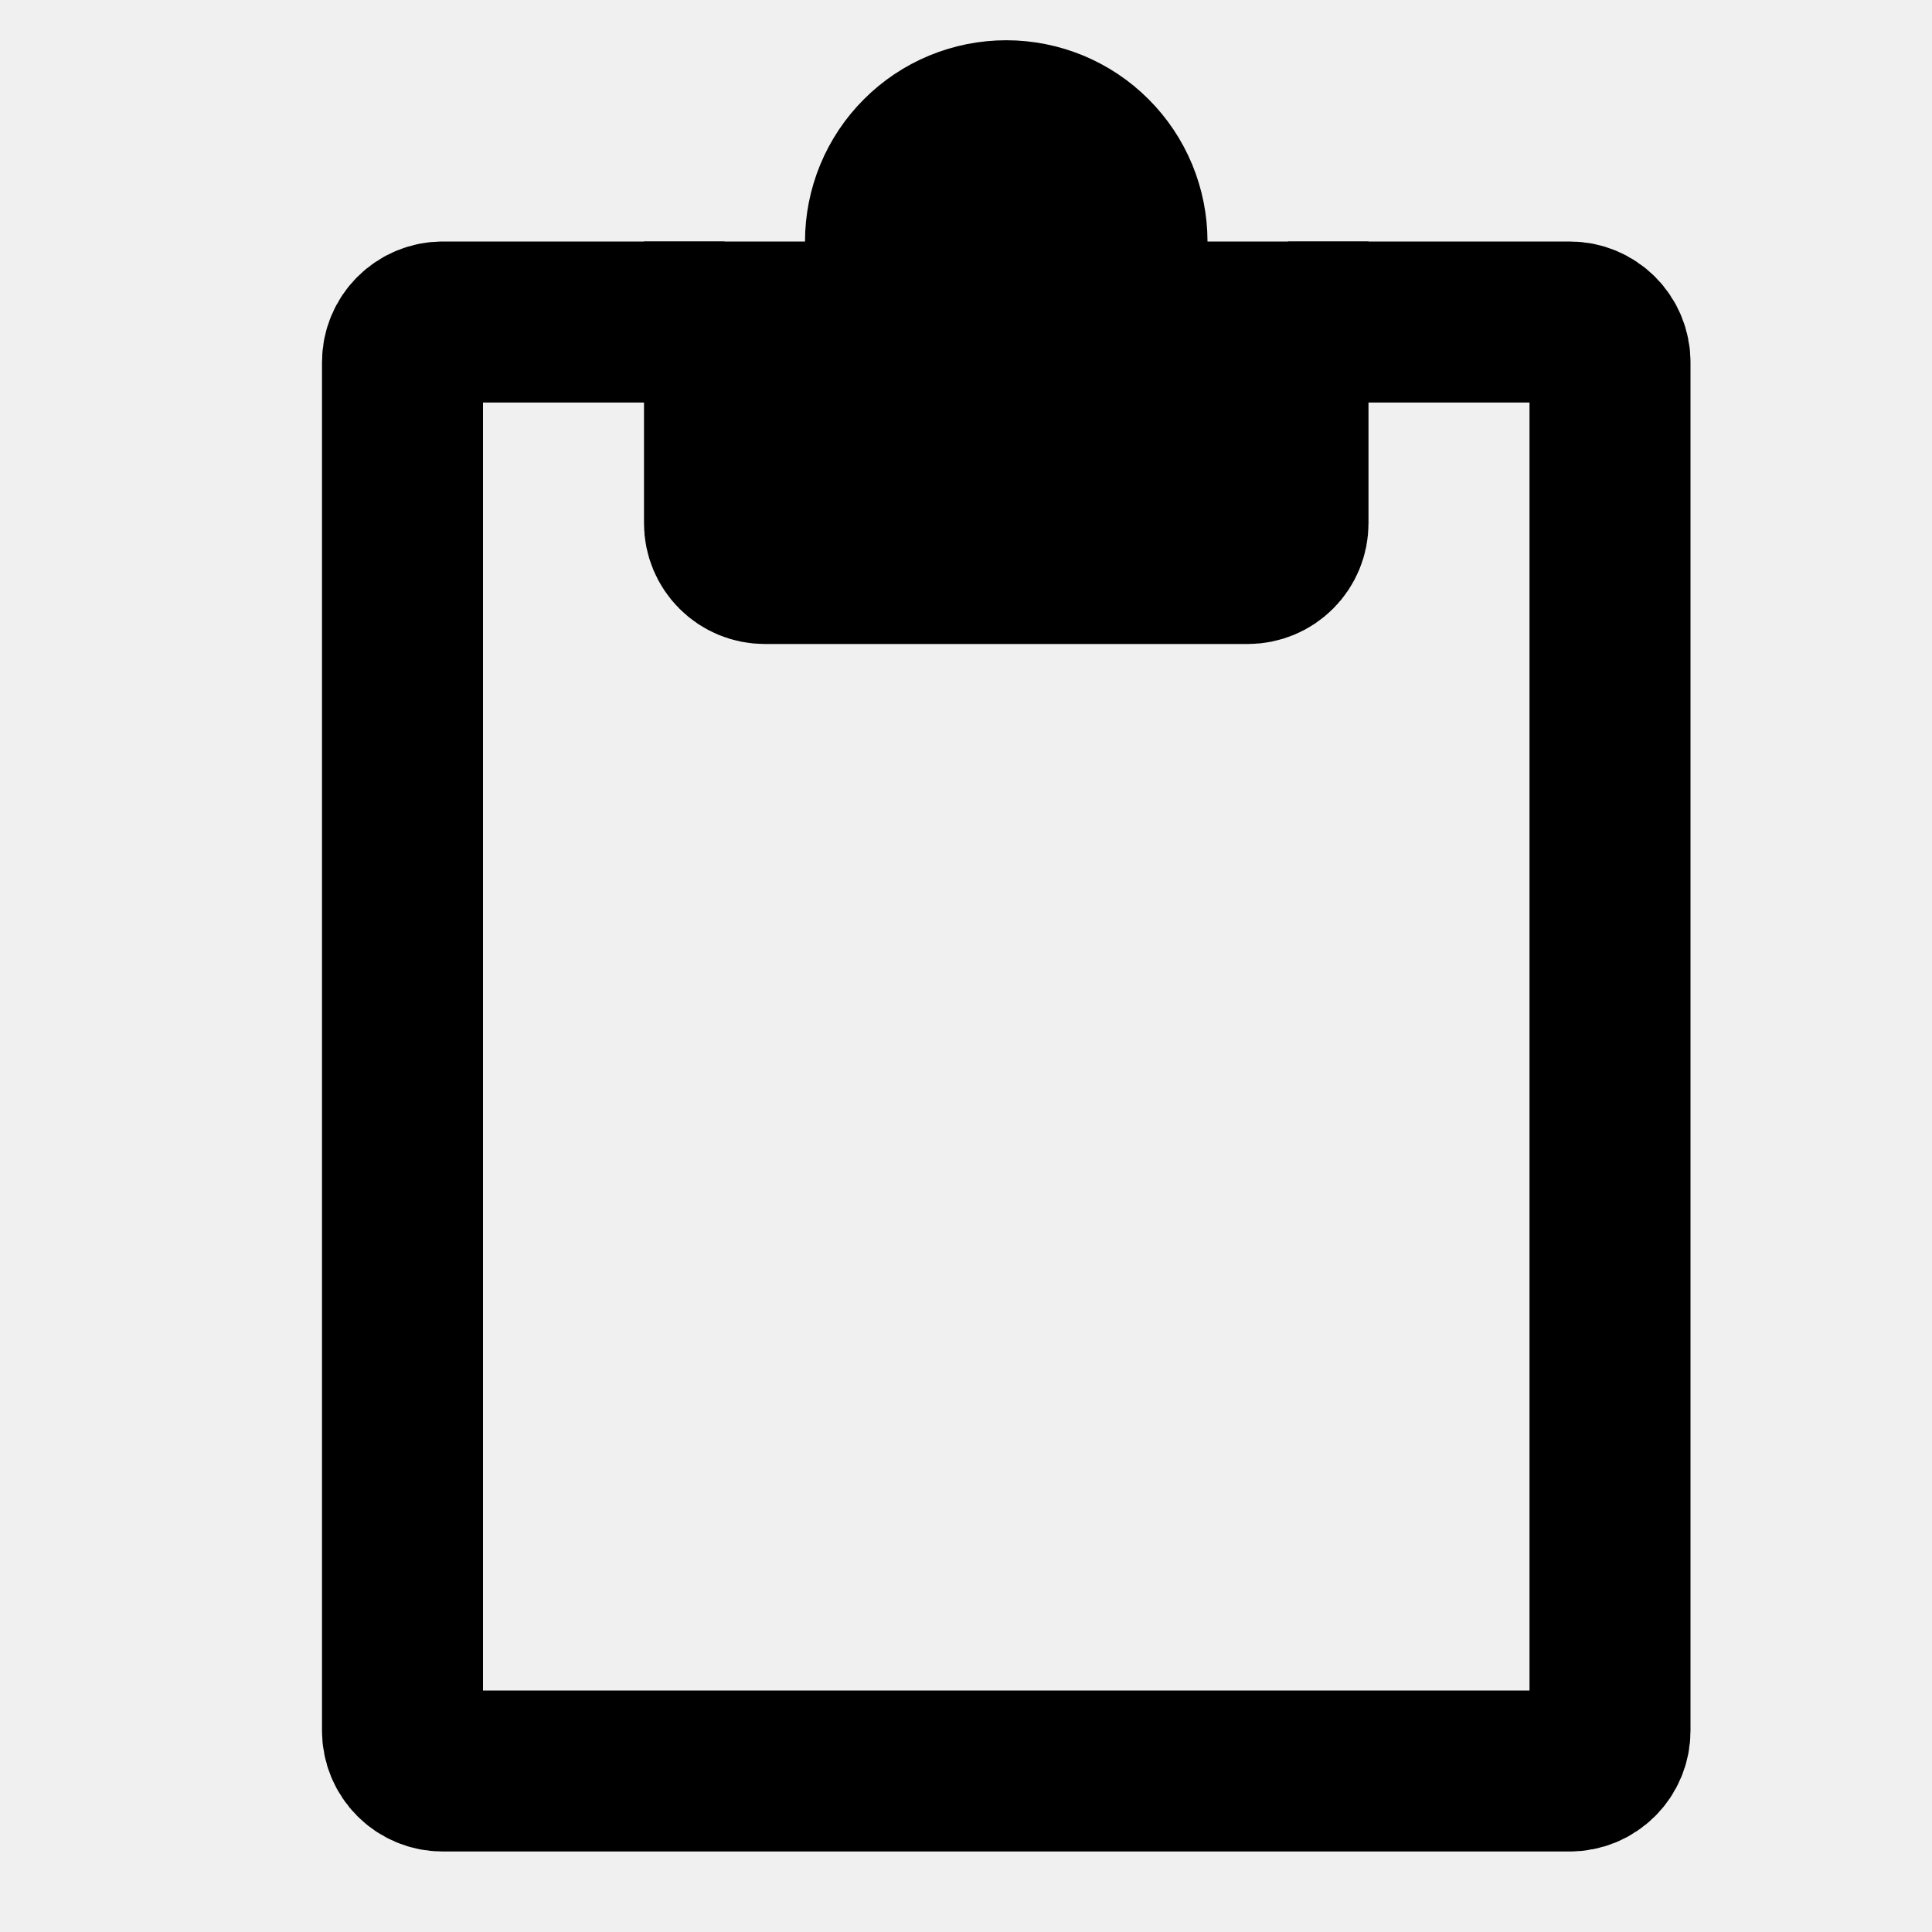
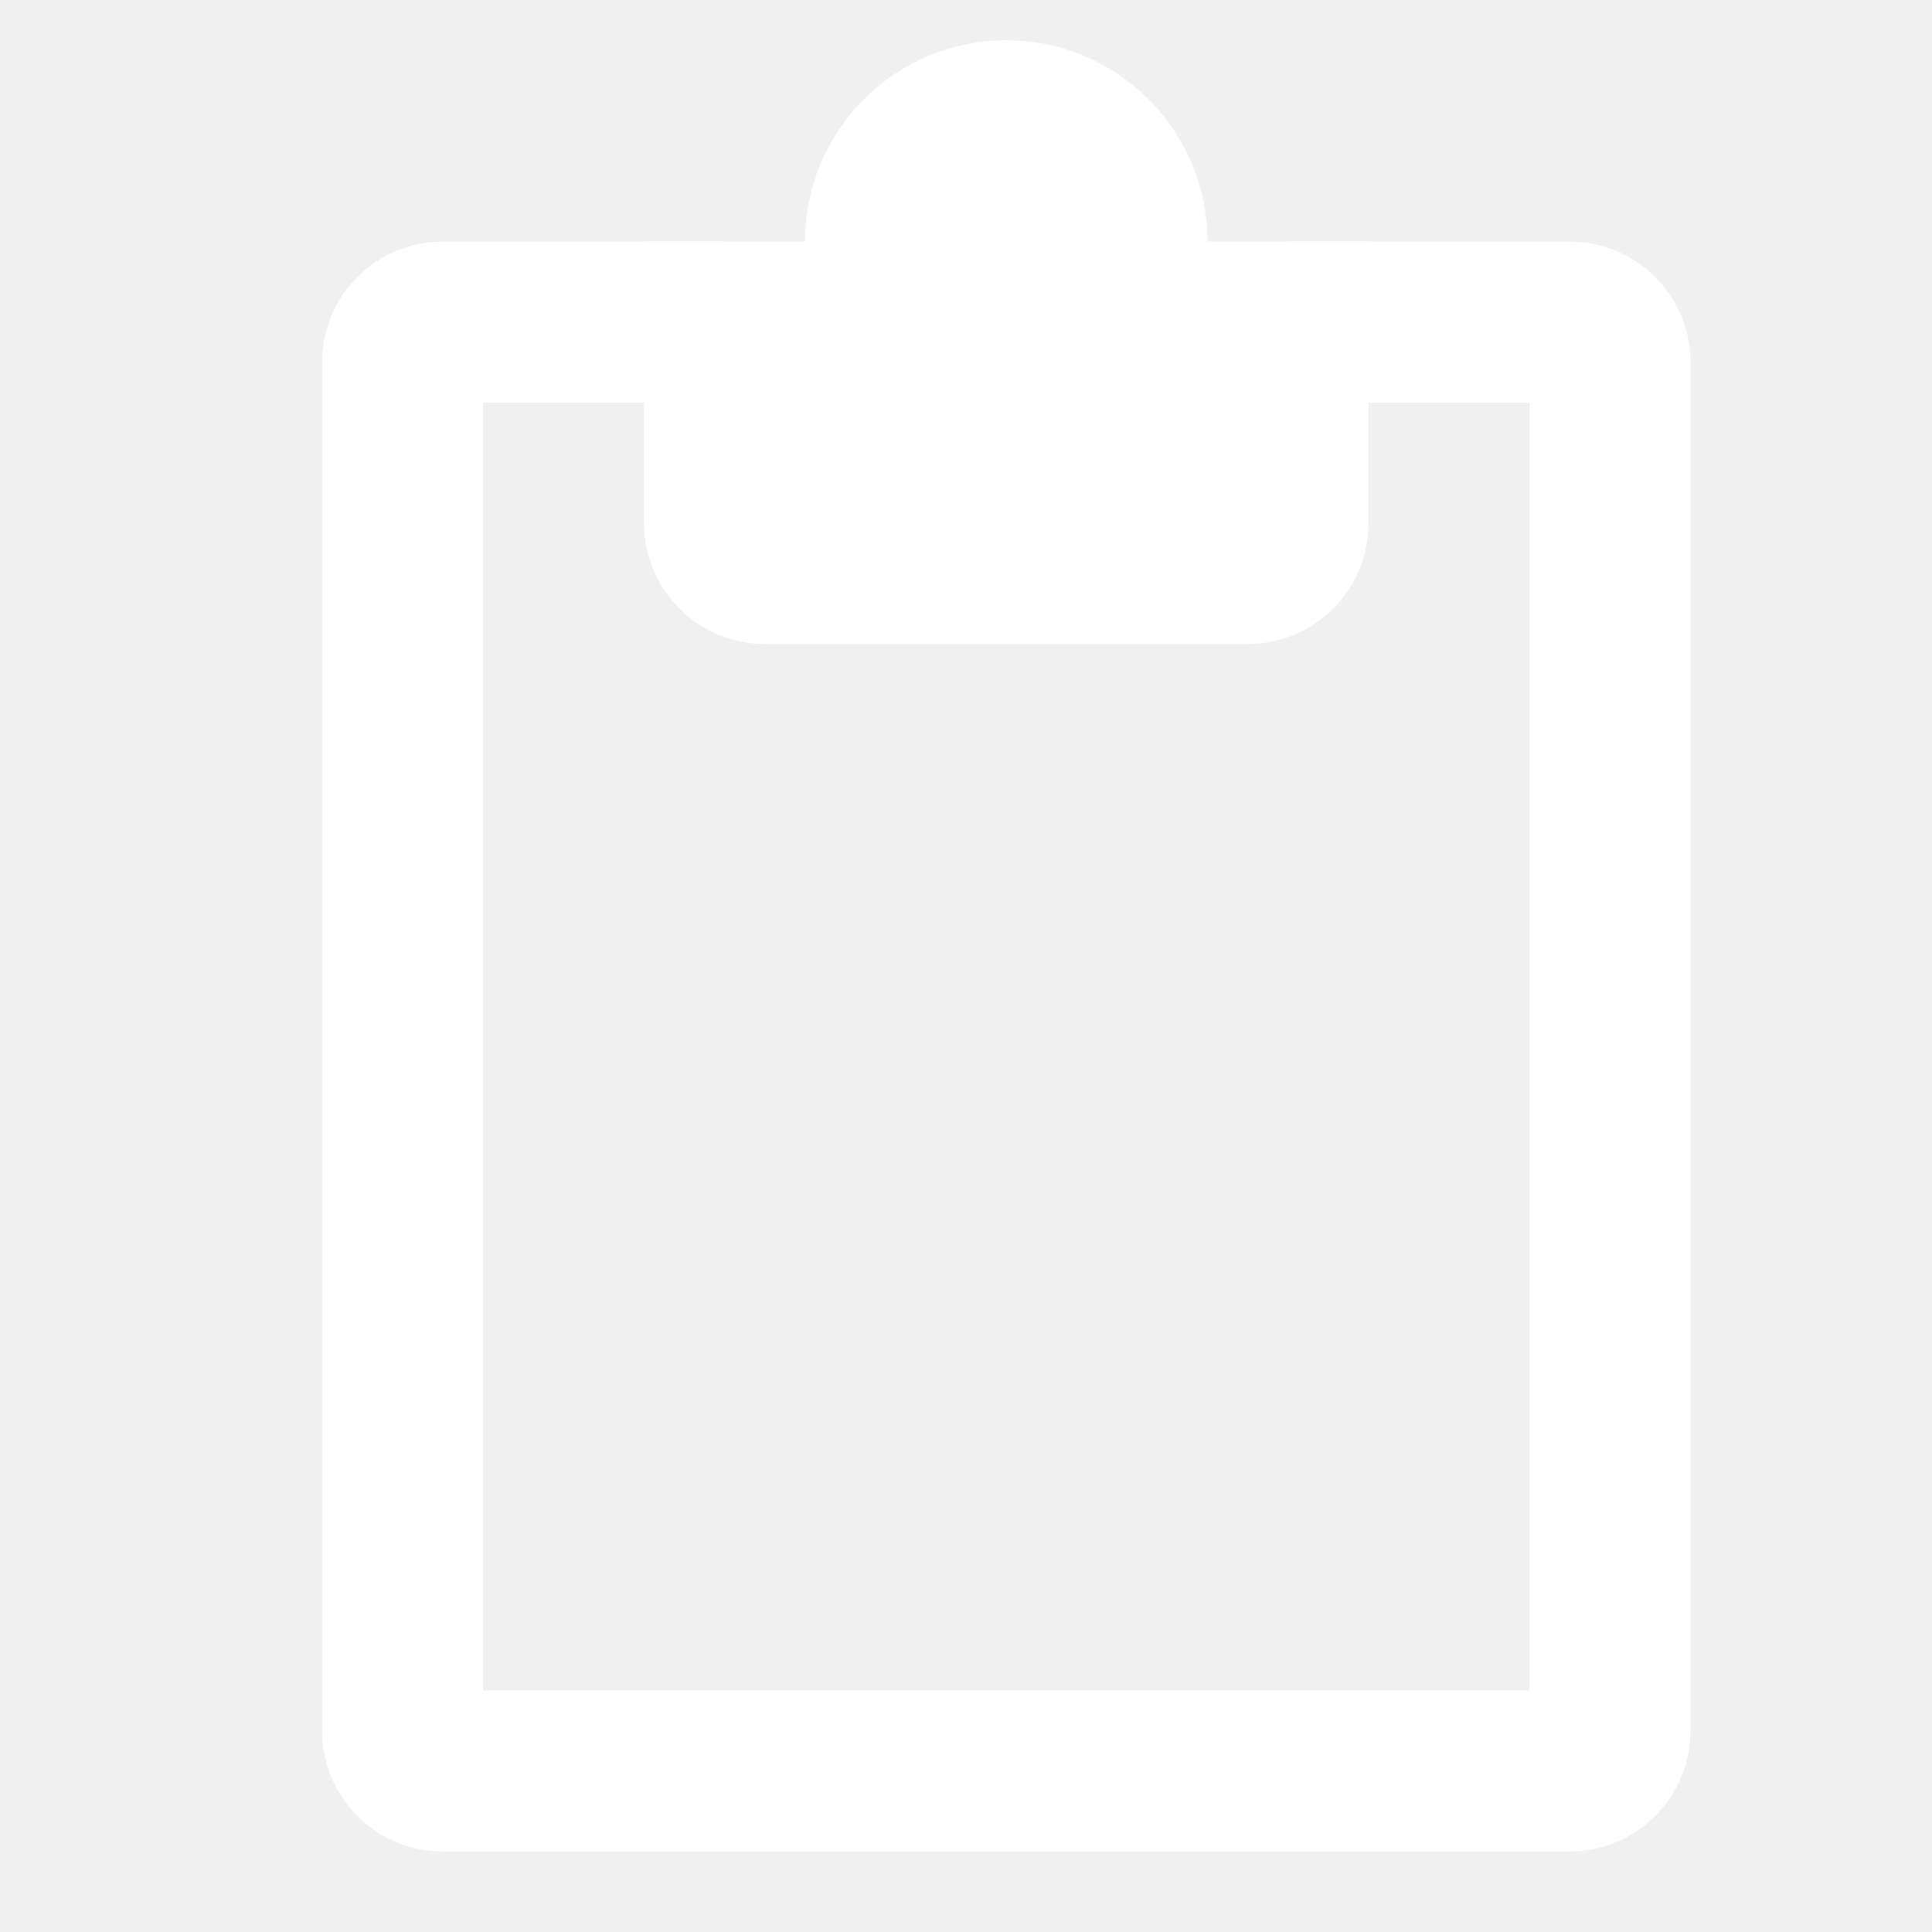
<svg xmlns="http://www.w3.org/2000/svg" width="48" height="48" viewBox="0 0 48 48" fill="none">
  <mask id="mask0_304_20" style="mask-type:alpha" maskUnits="userSpaceOnUse" x="8" y="1" width="34" height="45">
    <path d="M18 8H11C10.735 8 10.48 8.105 10.293 8.293C10.105 8.48 10 8.735 10 9V43C10 43.265 10.105 43.52 10.293 43.707C10.48 43.895 10.735 44 11 44H39C39.265 44 39.52 43.895 39.707 43.707C39.895 43.52 40 43.265 40 43V9C40 8.735 39.895 8.48 39.707 8.293C39.52 8.105 39.265 8 39 8H32" stroke="white" stroke-width="4" />
    <path d="M18 13V8H21.95C21.963 8 21.976 7.995 21.985 7.985C21.995 7.976 22 7.963 22 7.95V6C22 5.606 22.078 5.216 22.228 4.852C22.379 4.488 22.6 4.157 22.879 3.879C23.157 3.6 23.488 3.379 23.852 3.228C24.216 3.078 24.606 3 25 3C25.394 3 25.784 3.078 26.148 3.228C26.512 3.379 26.843 3.6 27.121 3.879C27.4 4.157 27.621 4.488 27.772 4.852C27.922 5.216 28 5.606 28 6V7.95C28 7.978 28.022 8 28.05 8H32V13C32 13.265 31.895 13.52 31.707 13.707C31.52 13.895 31.265 14 31 14H19C18.735 14 18.48 13.895 18.293 13.707C18.105 13.52 18 13.265 18 13Z" fill="white" stroke="white" stroke-width="4" />
  </mask>
  <g mask="url(#mask0_304_20)">
-     <path d="M0 0H48V48H0V0Z" fill="black" />
+     <path d="M0 0H48V48H0V0Z" fill="white" />
  </g>
</svg>
